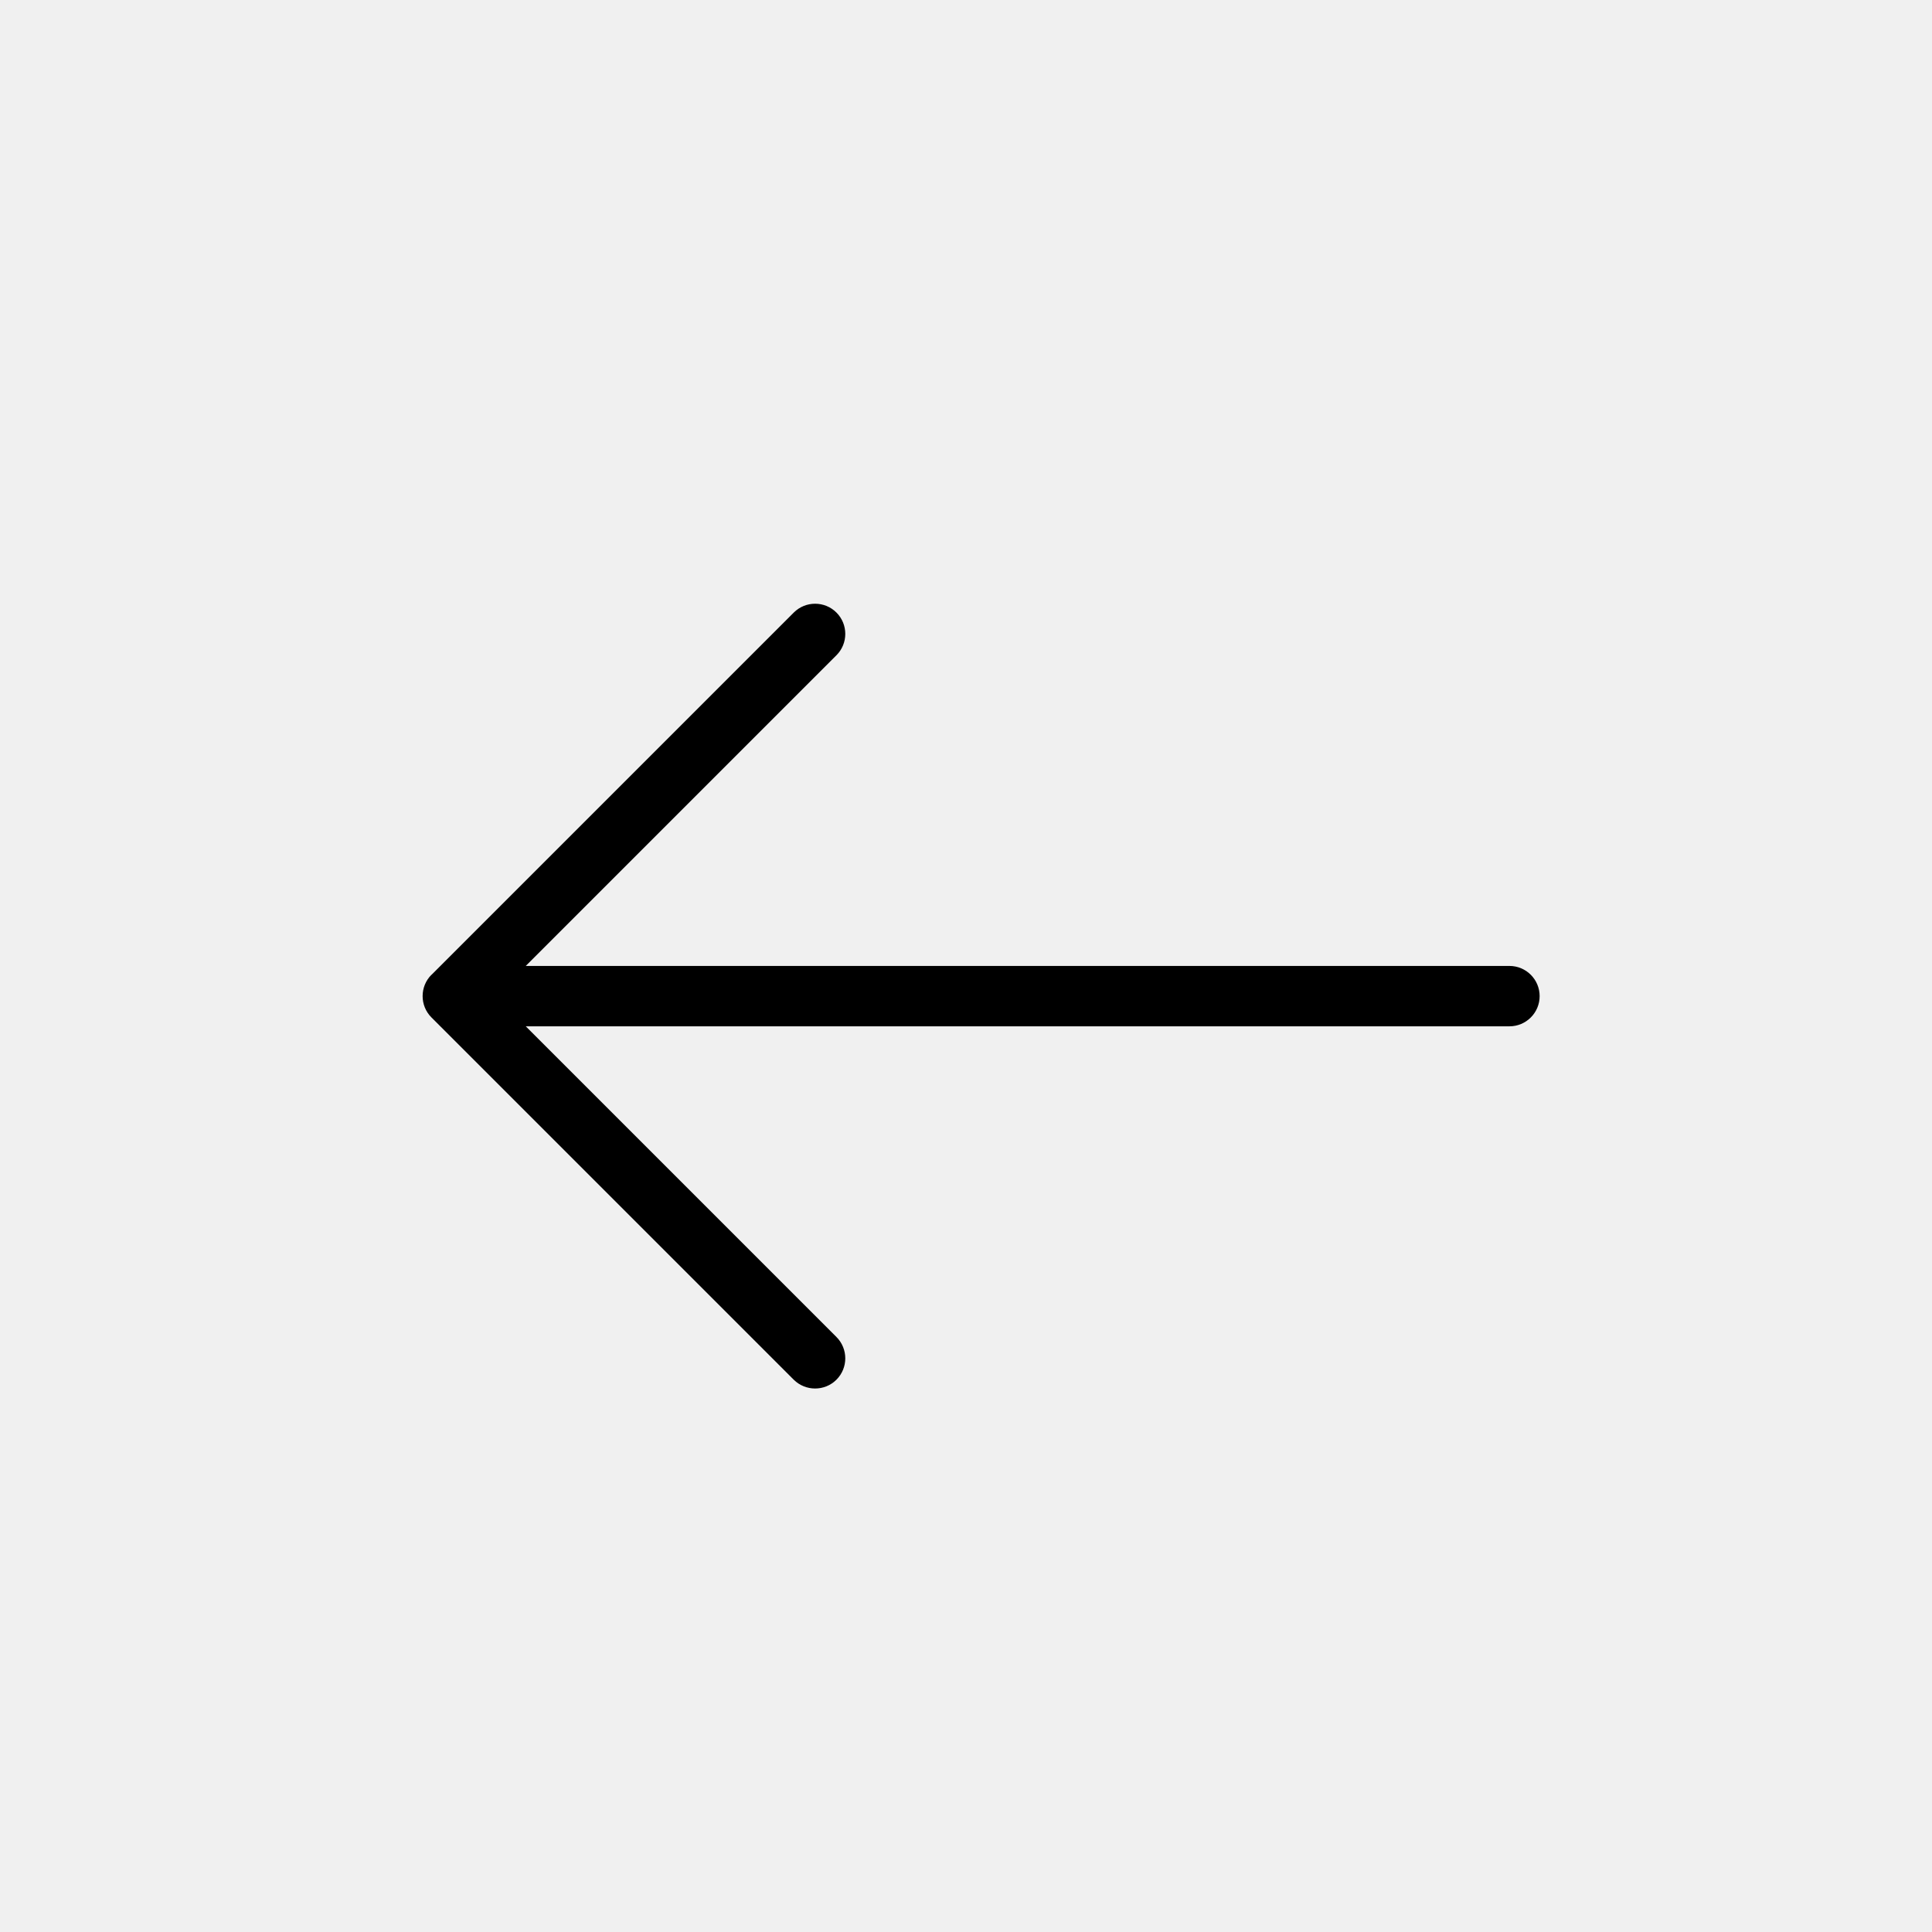
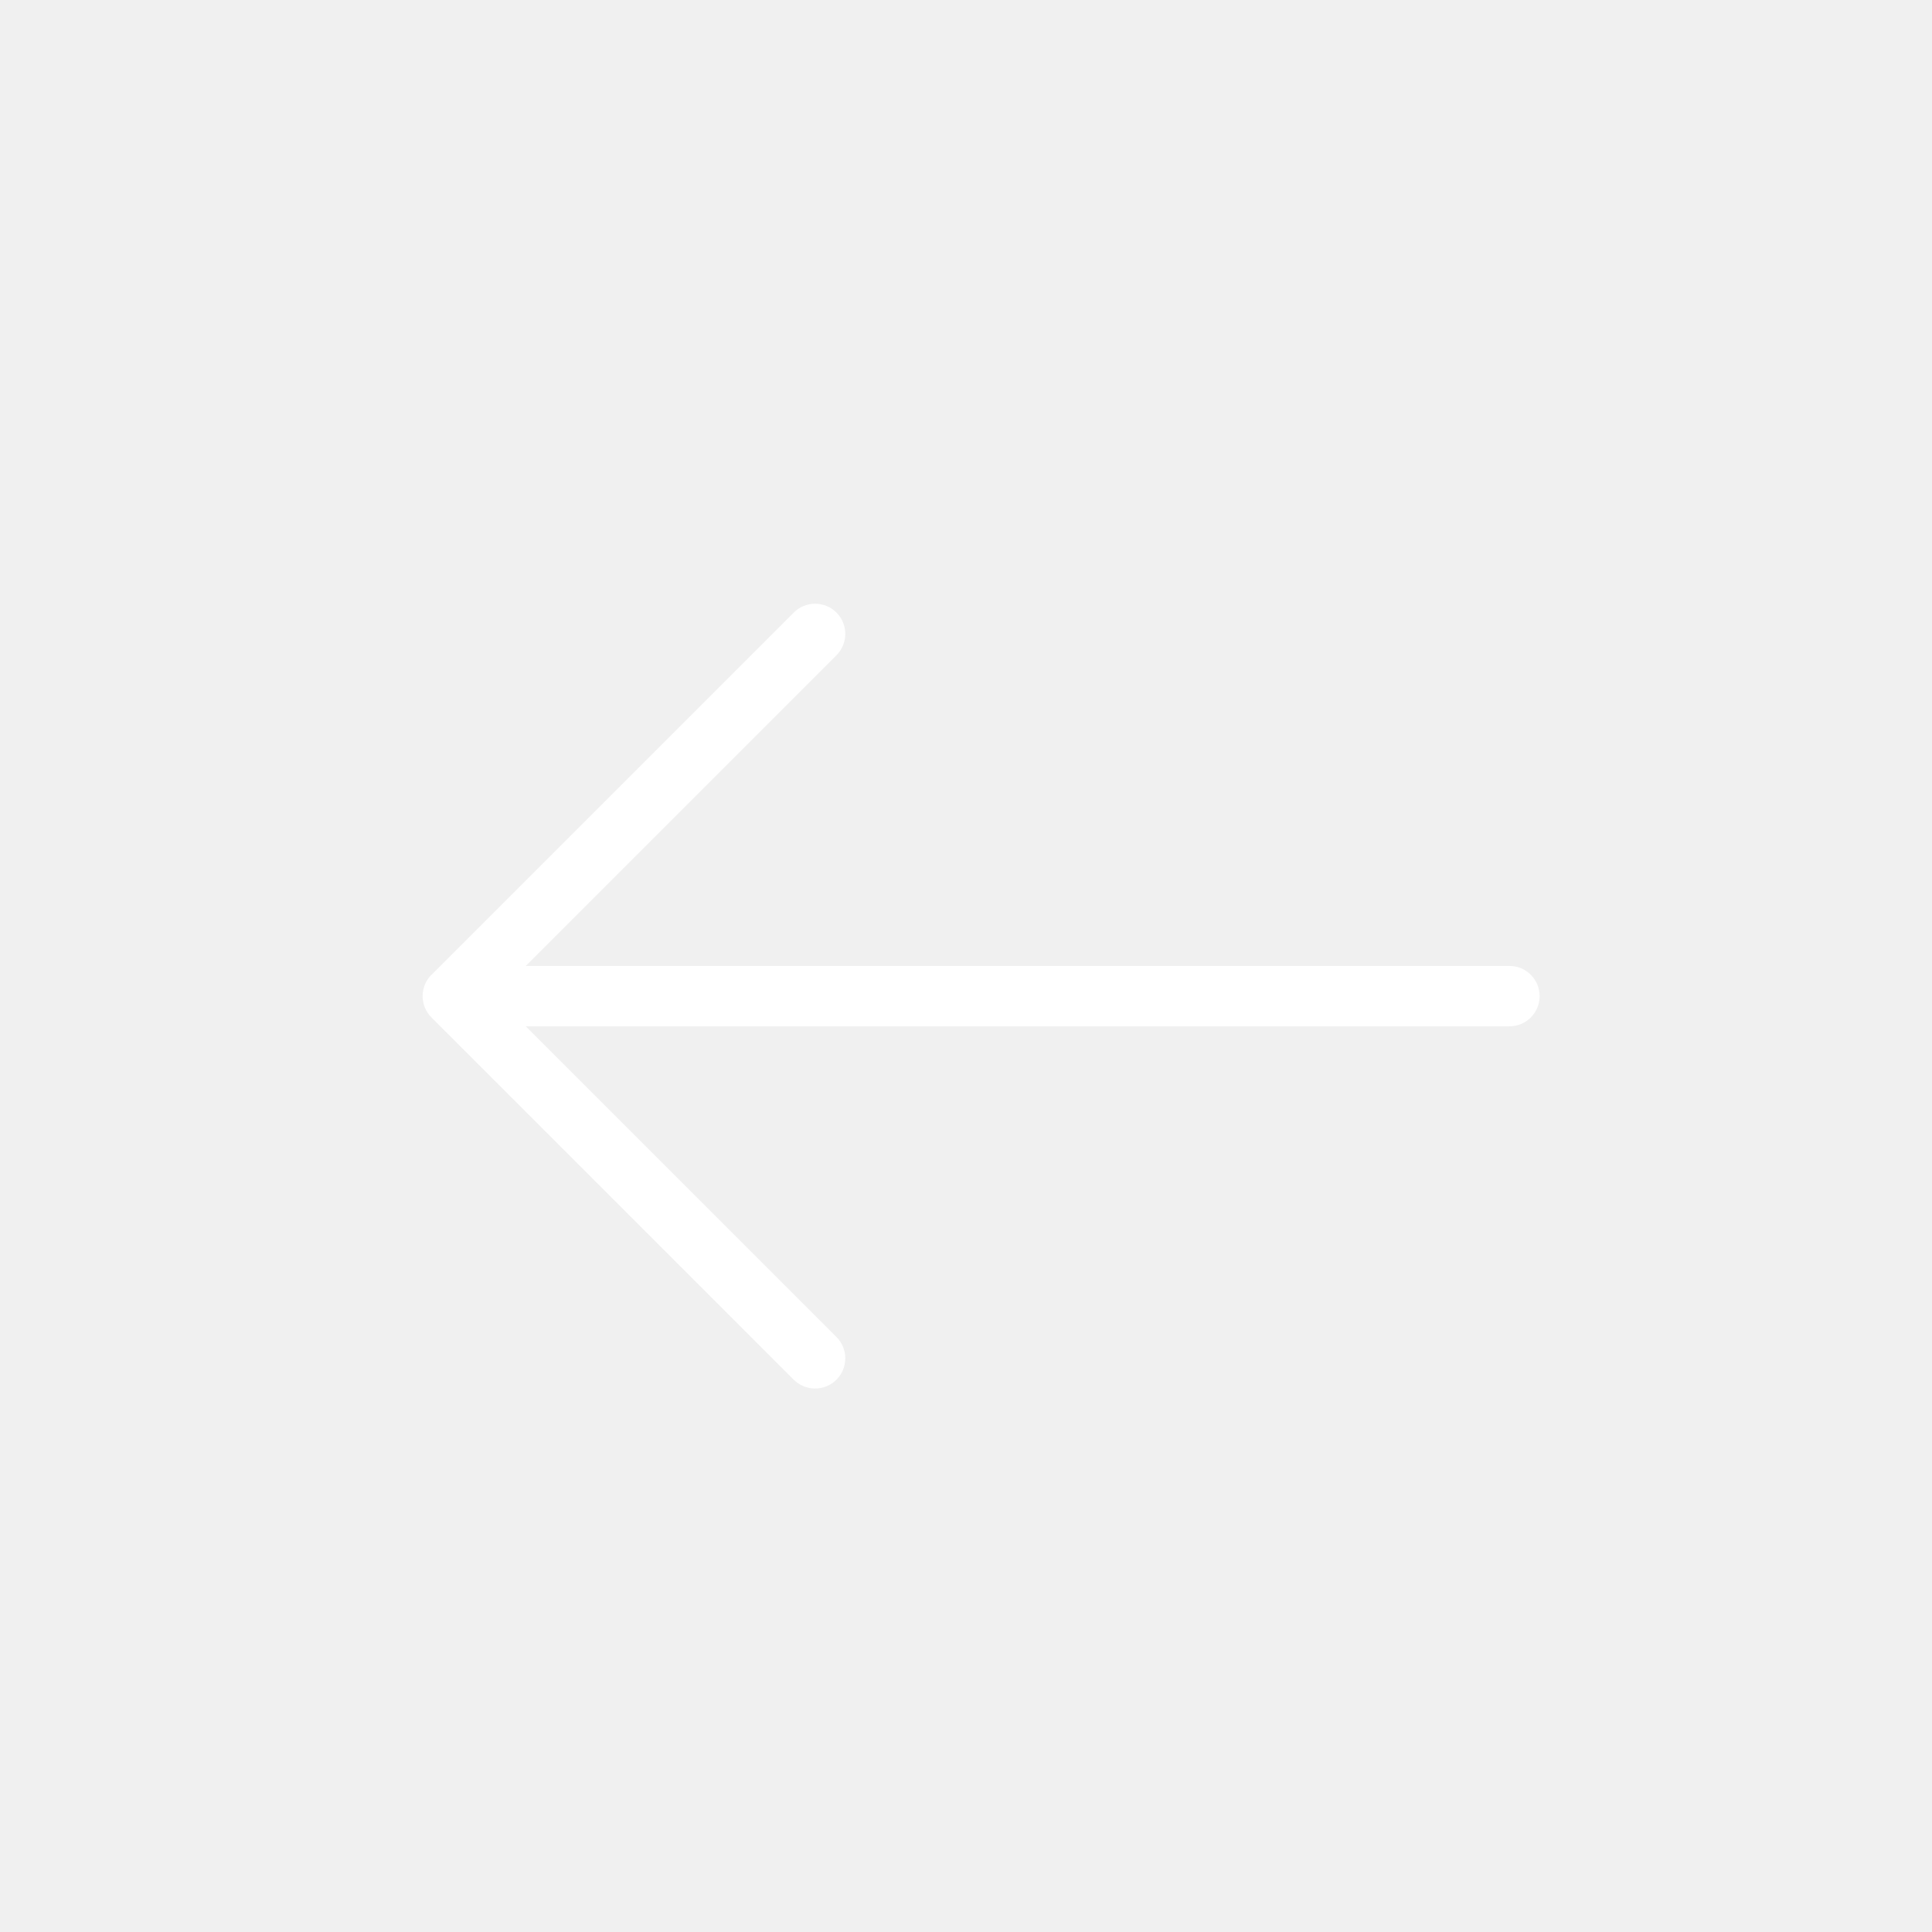
<svg xmlns="http://www.w3.org/2000/svg" width="32px" height="32px" viewBox="0 0 32 32" version="1.1">
-   <g id="Custom-Preset" stroke="none" stroke-width="1" fill="none" fill-rule="evenodd">
-     <g id="arrow-right" transform="translate(7, 10)" fill="#000000" fill-rule="nonzero">
-       <path d="M18.354,6.146 L12.354,0.146 C12.159,-0.049 11.842,-0.049 11.647,0.146 C11.452,0.341 11.452,0.658 11.647,0.853 L16.793,5.999 L0.5,5.999 C0.224,5.999 0,6.223 0,6.499 C0,6.775 0.224,6.999 0.5,6.999 L16.793,6.999 L11.647,12.145 C11.452,12.34 11.452,12.657 11.647,12.852 C11.745,12.95 11.873,12.998 12.001,12.998 C12.129,12.998 12.257,12.949 12.355,12.852 L18.355,6.852 C18.55,6.657 18.55,6.34 18.355,6.145 L18.354,6.146 Z" id="Path" transform="translate(9.250625, 6.499125) scale(-1, 1) translate(-9.250625, -6.499125) " />
-     </g>
+   <g id="arrow-left" stroke="none" stroke-width="1" fill="none" fill-rule="evenodd">
+     <path d="M25.354,16.146 L19.354,10.146 C19.159,9.951 18.842,9.951 18.647,10.146 C18.452,10.341 18.452,10.658 18.647,10.853 L23.793,15.999 L7.5,15.999 C7.224,15.999 7,16.223 7,16.499 C7,16.775 7.224,16.999 7.5,16.999 L23.793,16.999 L18.647,22.145 C18.452,22.34 18.452,22.657 18.647,22.852 C18.745,22.95 18.873,22.998 19.001,22.998 C19.129,22.998 19.257,22.949 19.355,22.852 L25.355,16.852 C25.55,16.657 25.55,16.34 25.355,16.145 L25.354,16.146 Z" id="Path" fill="#FFFFFF" transform="translate(16.25062, 16.49912) scale(-1, 1) translate(-16.25062, -16.49912) " />
  </g>
</svg>
